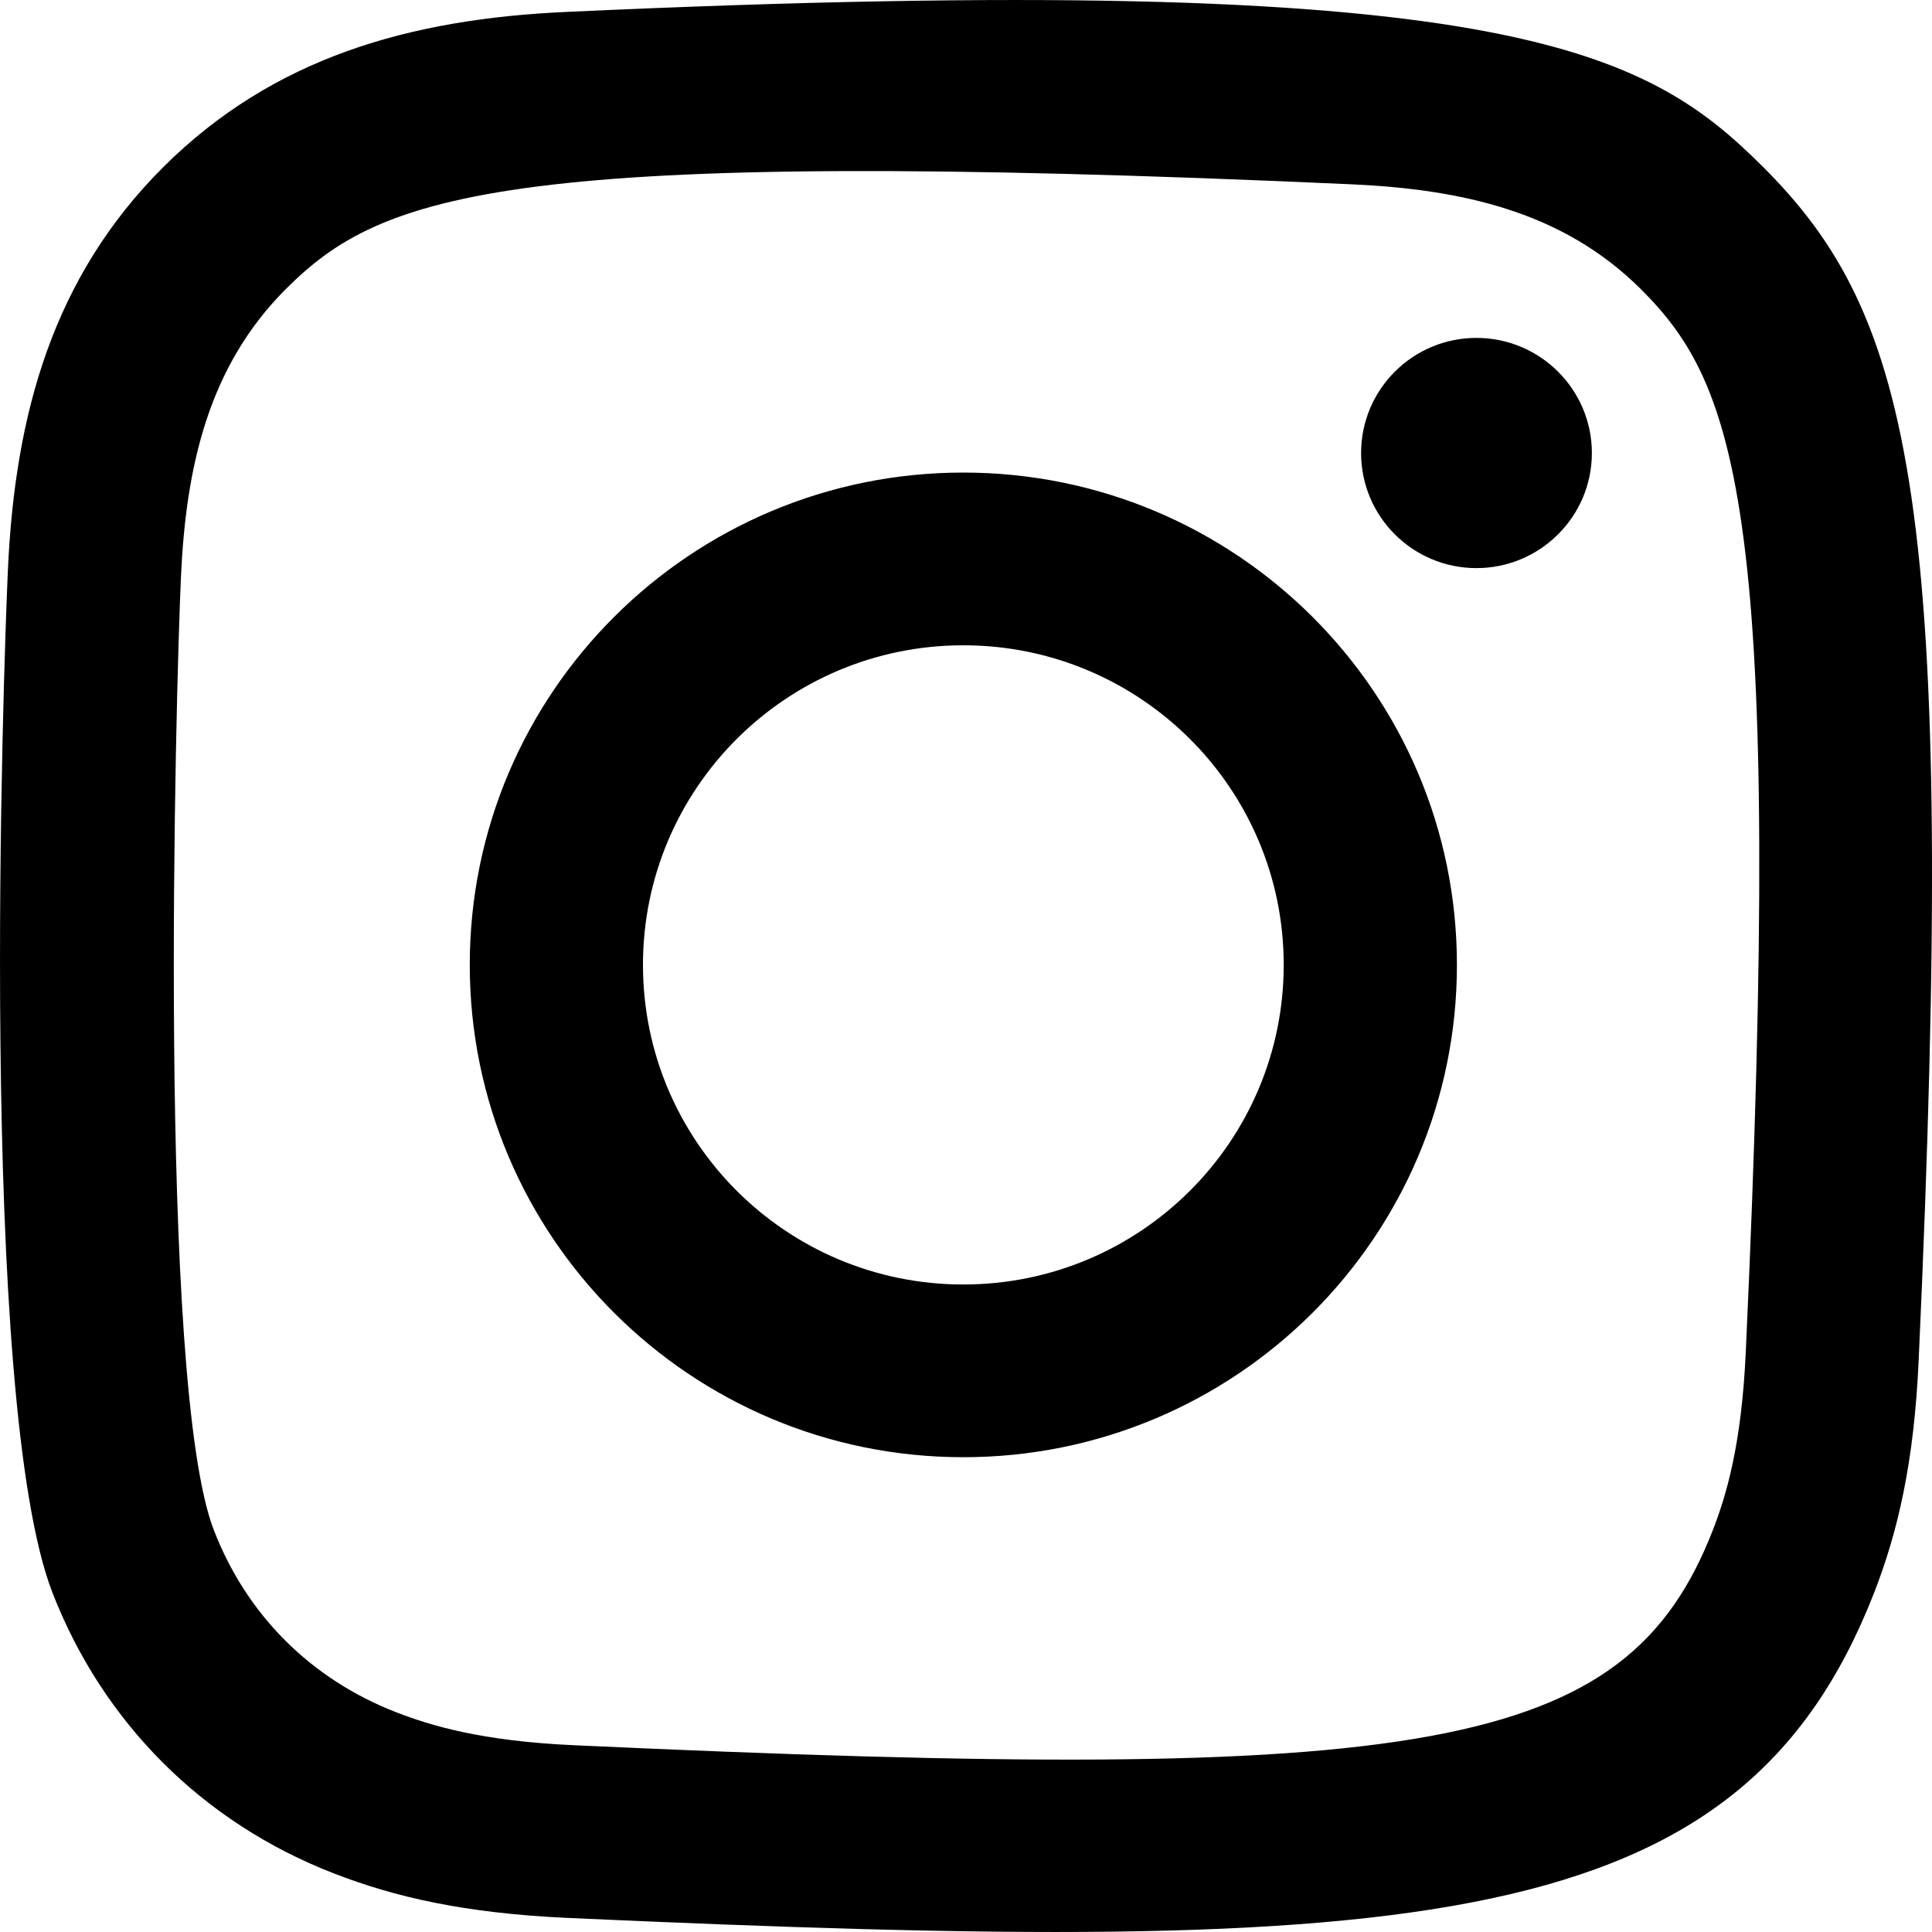
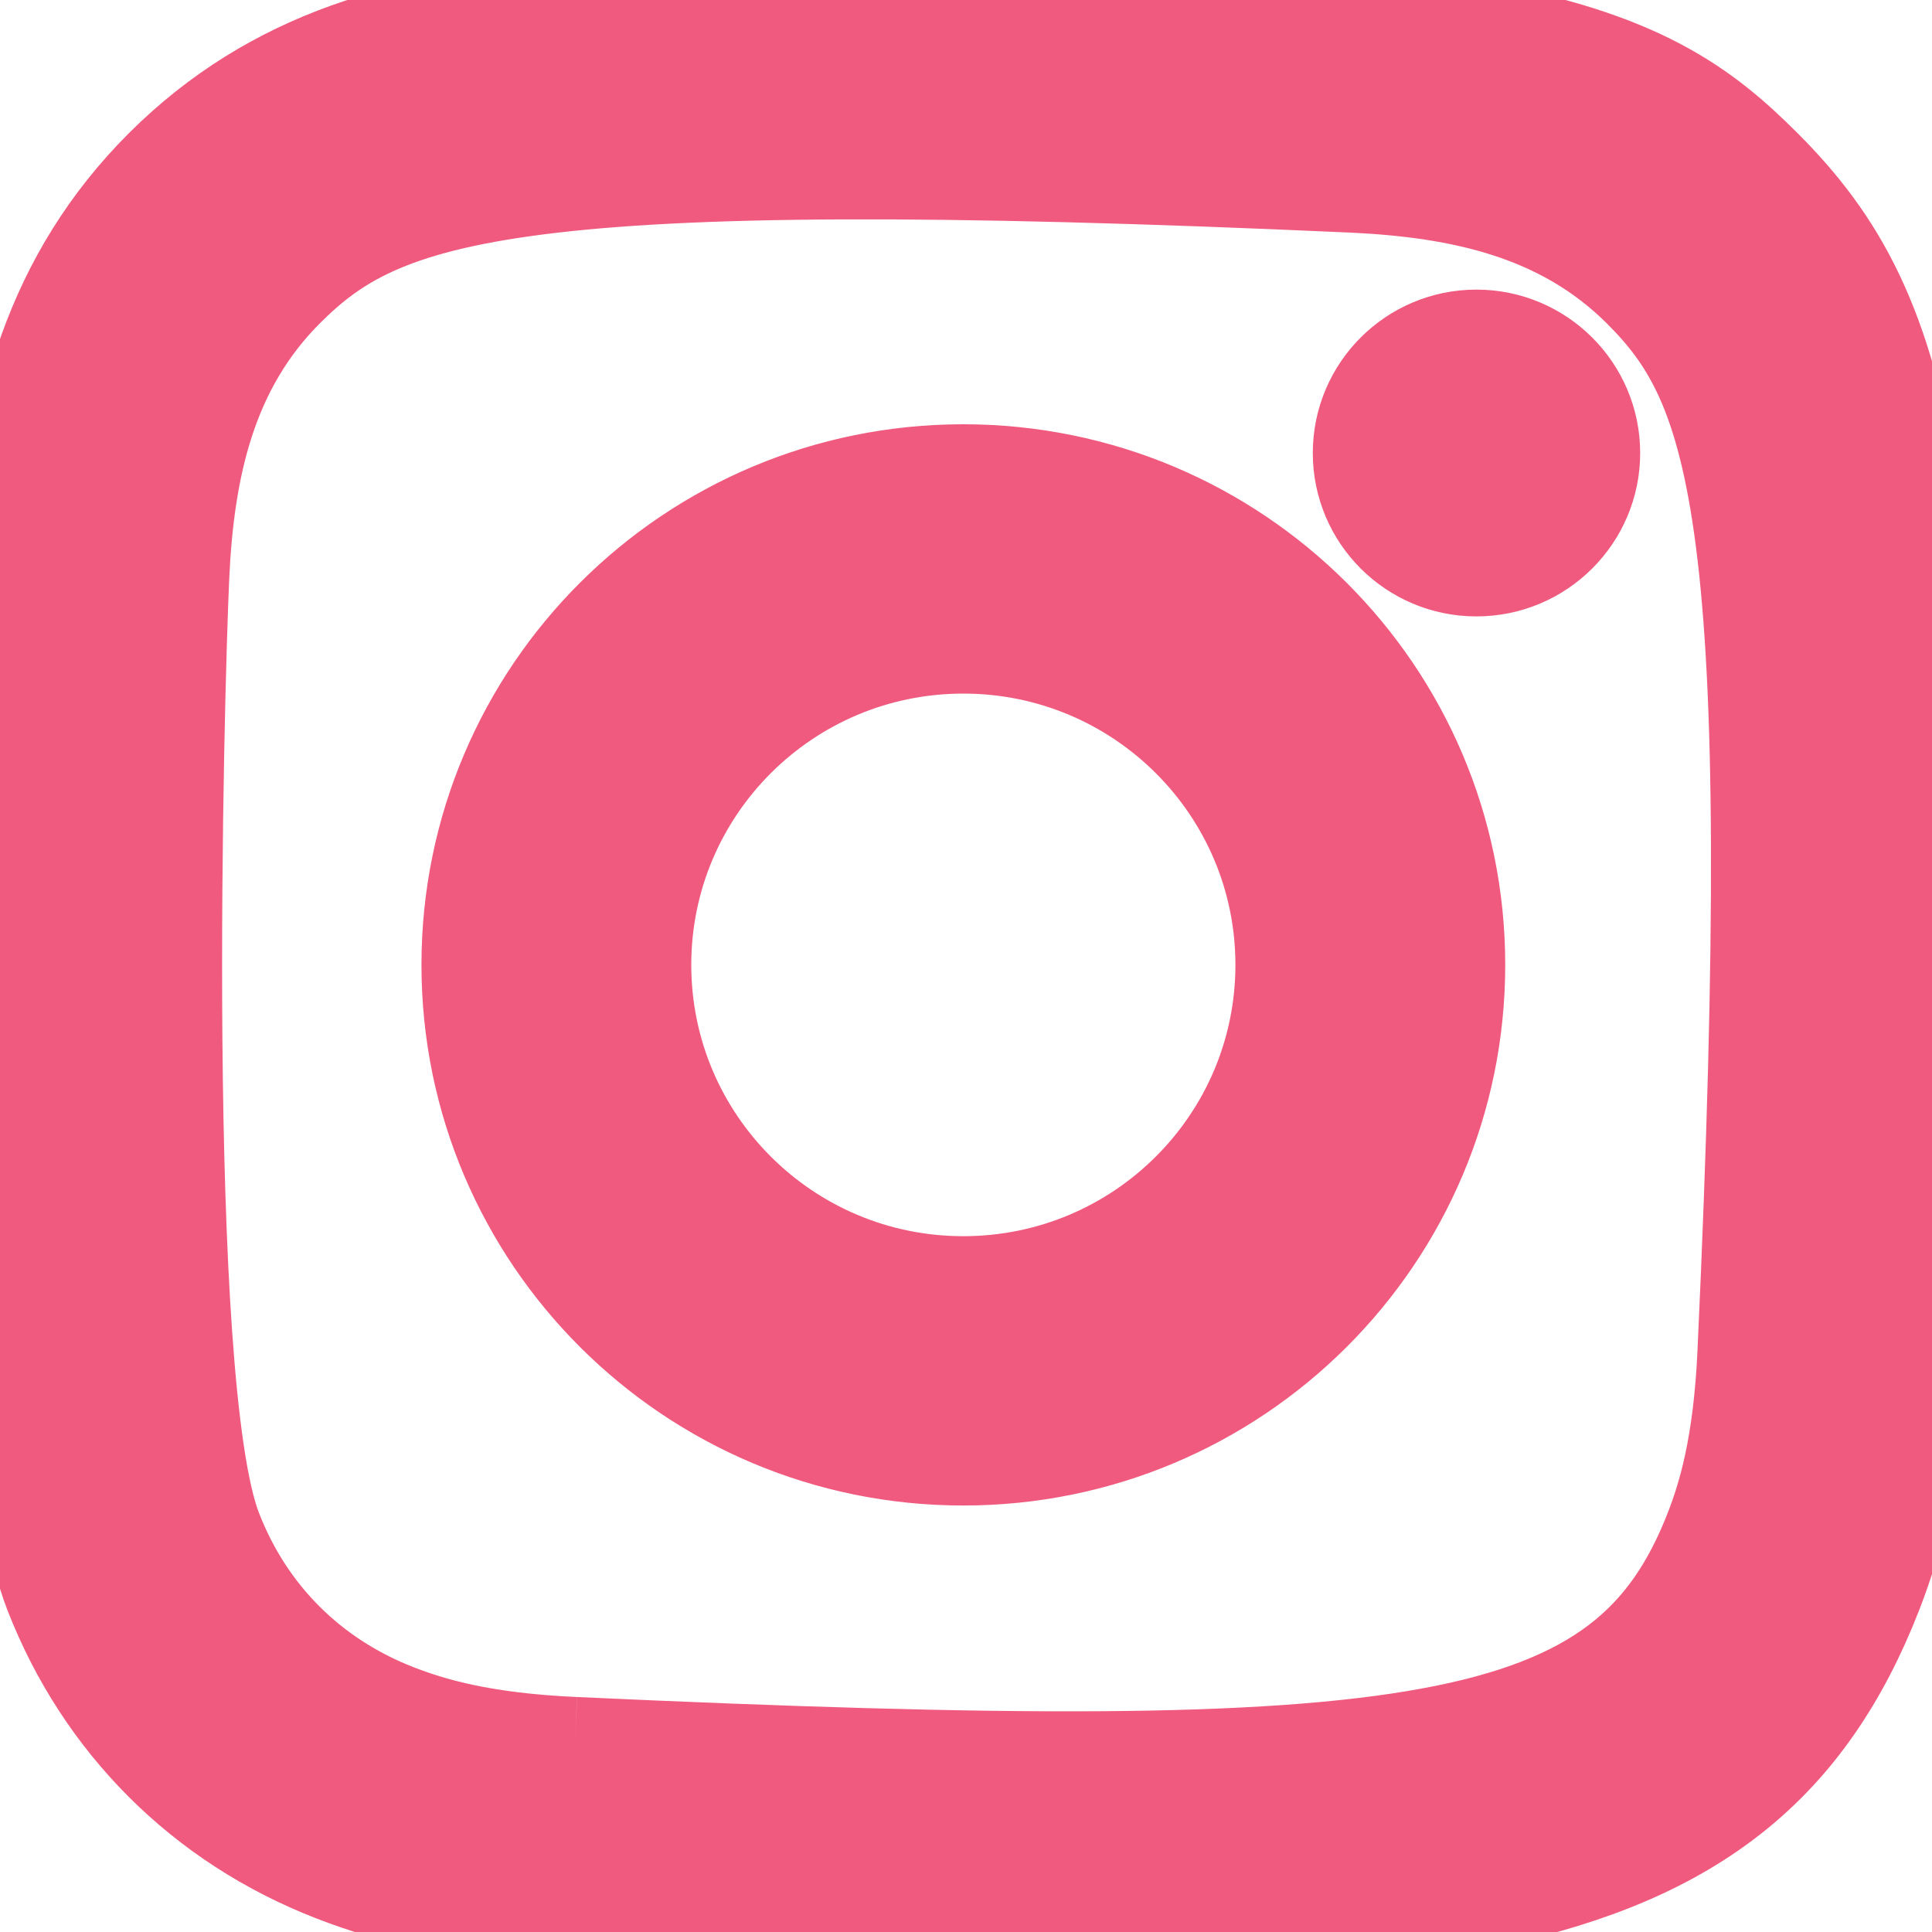
<svg xmlns="http://www.w3.org/2000/svg" width="800px" height="800px" viewBox="0 0 20 20" version="1.1">
  <defs>

</defs>
-   <g id="Page-1" stroke="none" stroke-width="1" fill="none" fill-rule="evenodd">
-     <g id="Dribbble-Light-Preview" transform="translate(-340, -7439)" fill="#000000">
+   <g id="Page-1" stroke="#F05A7E" stroke-width="1" fill="#F05A7E" fill-rule="evenodd">
+     <g id="Dribbble-Light-Preview" transform="translate(-340, -7439)" fill="#F05A7E">
      <g id="icons" transform="translate(56, 160)">
        <path d="M289.87,7279.123 C288.242,7279.196 286.831,7279.594 285.691,7280.729 C284.548,7281.869 284.155,7283.286 284.082,7284.897 C284.036,7285.902 283.768,7293.498 284.544,7295.49 C285.068,7296.834 286.098,7297.867 287.455,7298.393 C288.088,7298.639 288.81,7298.805 289.87,7298.854 C298.73,7299.255 302.015,7299.037 303.4,7295.49 C303.646,7294.859 303.815,7294.137 303.862,7293.08 C304.267,7284.197 303.796,7282.271 302.252,7280.729 C301.027,7279.507 299.586,7278.675 289.87,7279.123 M289.951,7297.067 C288.981,7297.024 288.455,7296.862 288.103,7296.726 C287.22,7296.383 286.556,7295.722 286.215,7294.843 C285.624,7293.329 285.82,7286.14 285.873,7284.977 C285.924,7283.837 286.155,7282.796 286.959,7281.992 C287.954,7281 289.24,7280.513 297.993,7280.908 C299.135,7280.96 300.179,7281.19 300.985,7281.992 C301.98,7282.985 302.474,7284.28 302.072,7293 C302.028,7293.968 301.866,7294.493 301.73,7294.843 C300.829,7297.151 298.757,7297.471 289.951,7297.067 M298.09,7283.69 C298.09,7284.347 298.624,7284.881 299.284,7284.881 C299.943,7284.881 300.479,7284.347 300.479,7283.69 C300.479,7283.032 299.943,7282.498 299.284,7282.498 C298.624,7282.498 298.09,7283.032 298.09,7283.69 M288.863,7288.988 C288.863,7291.803 291.15,7294.085 293.972,7294.085 C296.794,7294.085 299.082,7291.803 299.082,7288.988 C299.082,7286.173 296.794,7283.892 293.972,7283.892 C291.15,7283.892 288.863,7286.173 288.863,7288.988 M290.656,7288.988 C290.656,7287.162 292.14,7285.68 293.972,7285.68 C295.804,7285.68 297.289,7287.162 297.289,7288.988 C297.289,7290.815 295.804,7292.297 293.972,7292.297 C292.14,7292.297 290.656,7290.815 290.656,7288.988" id="instagram-[#167]">

</path>
      </g>
    </g>
  </g>
</svg>
